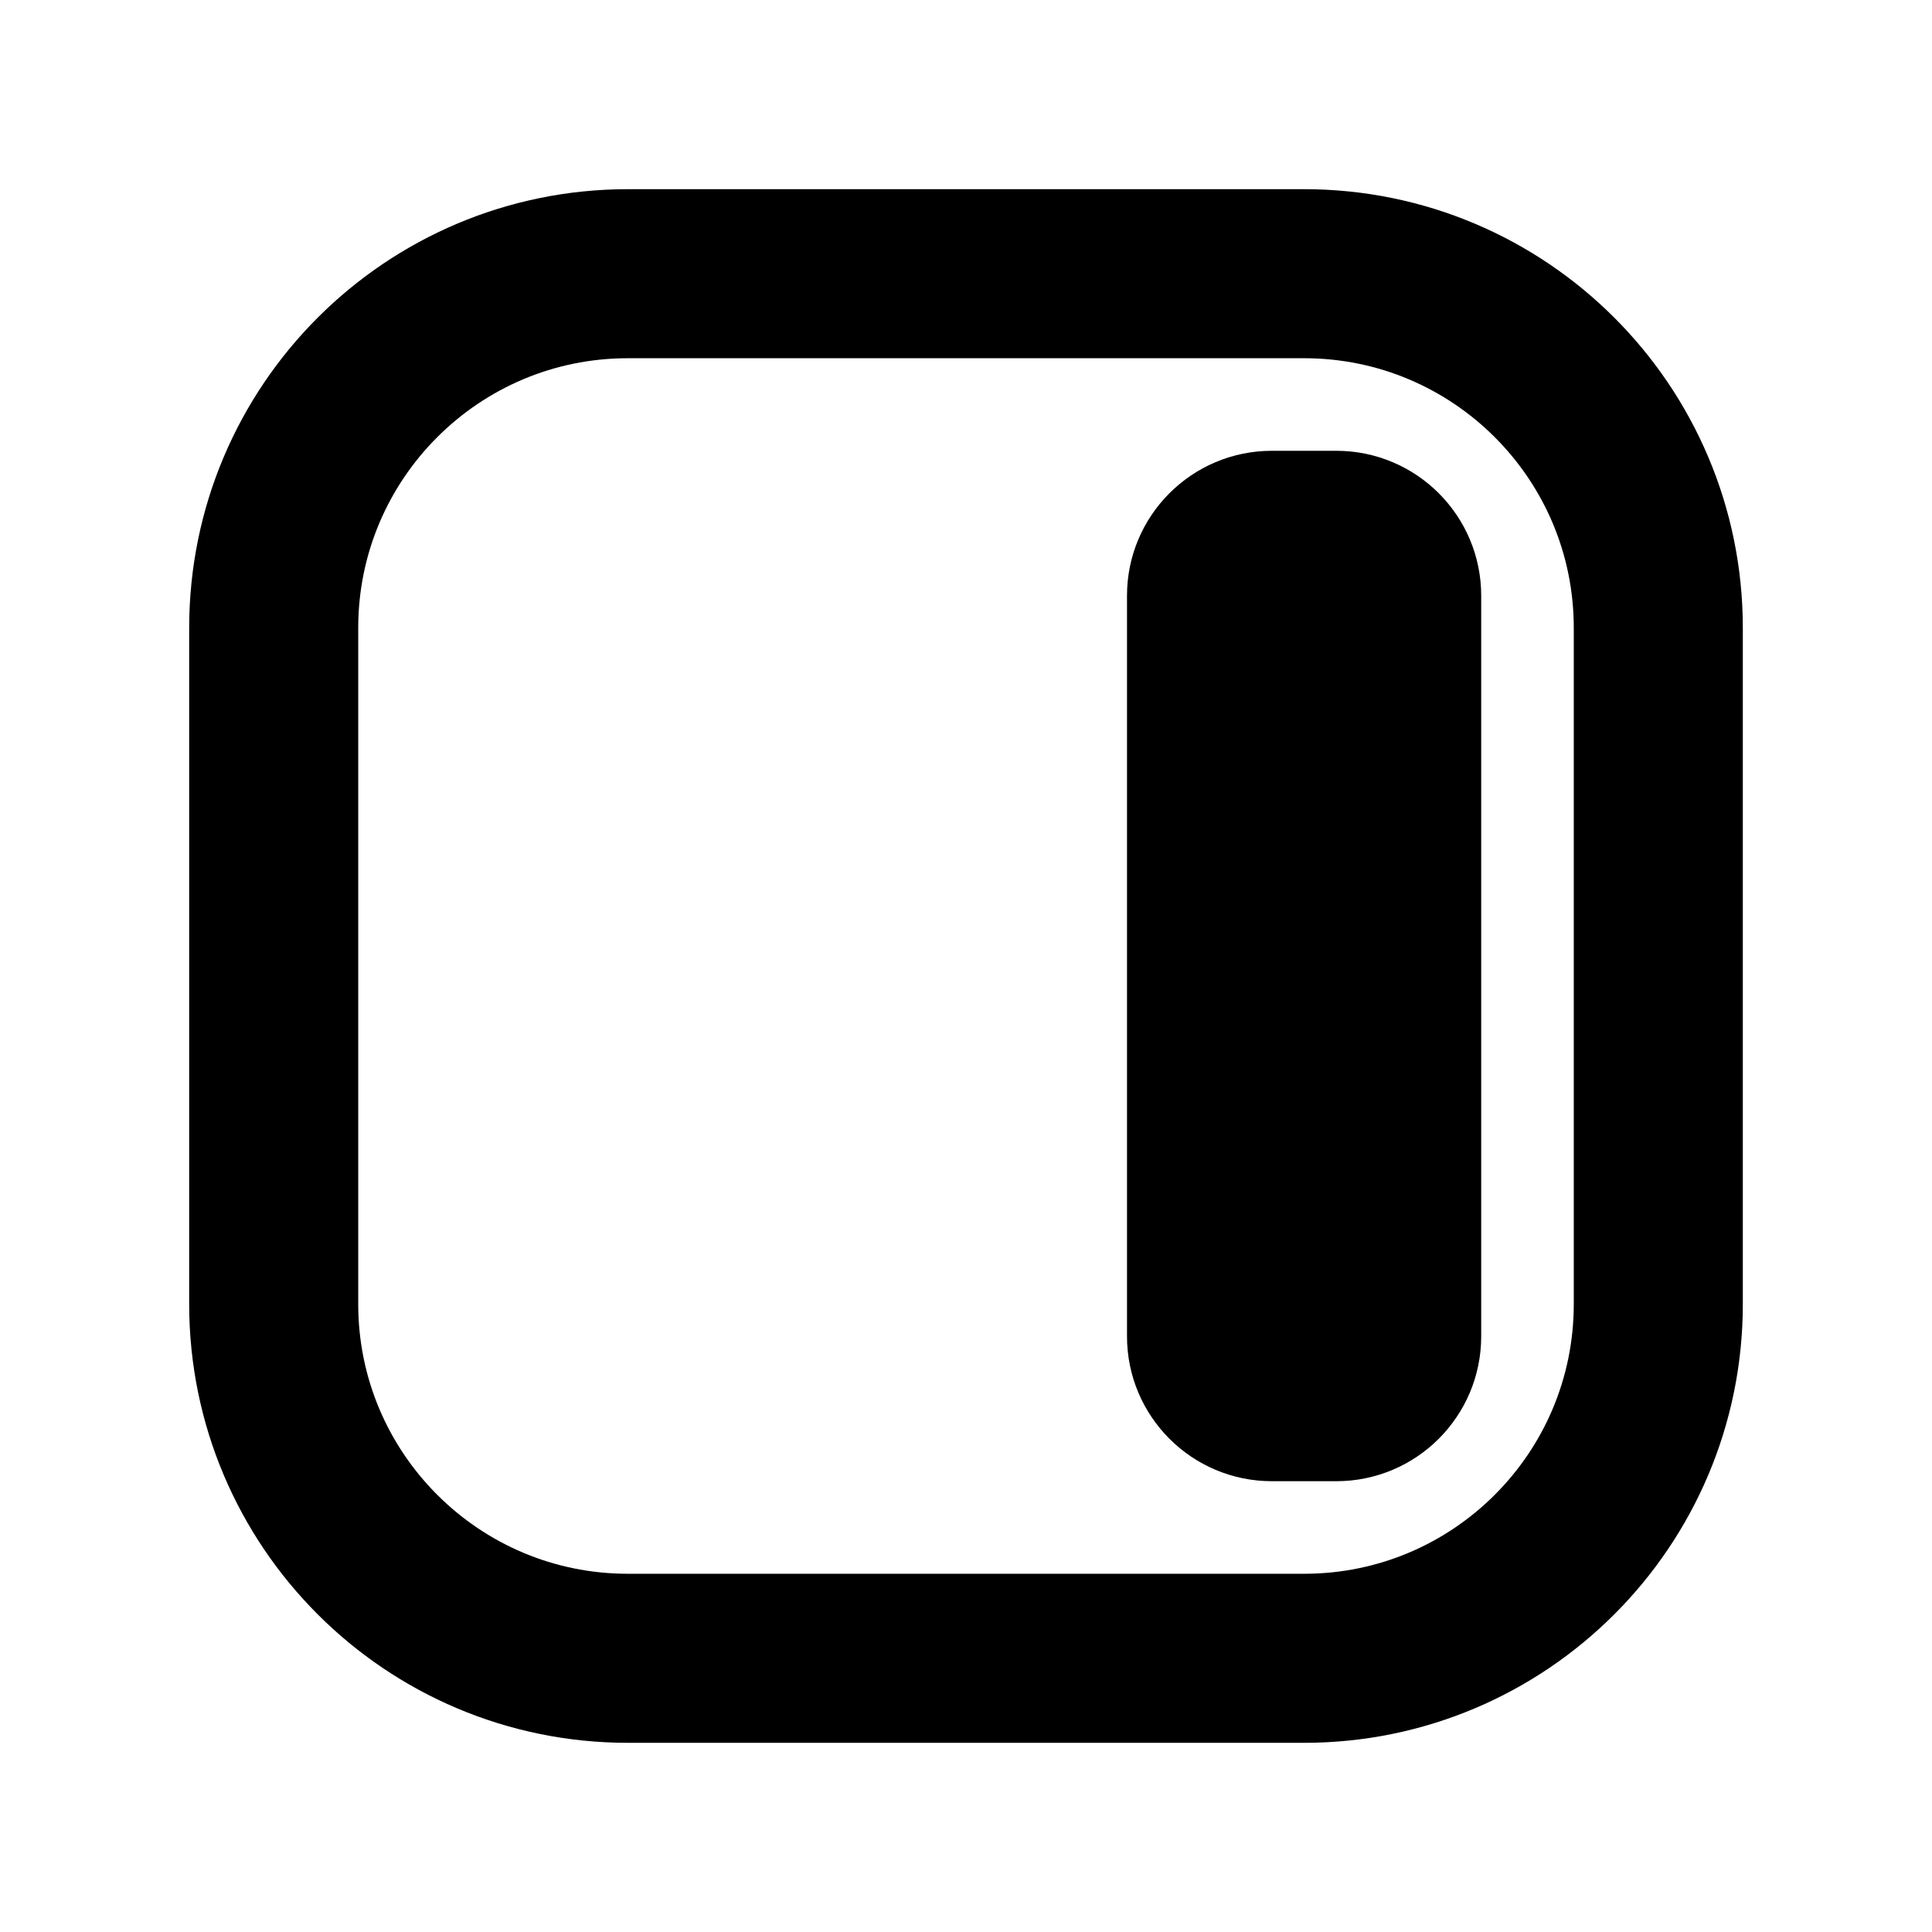
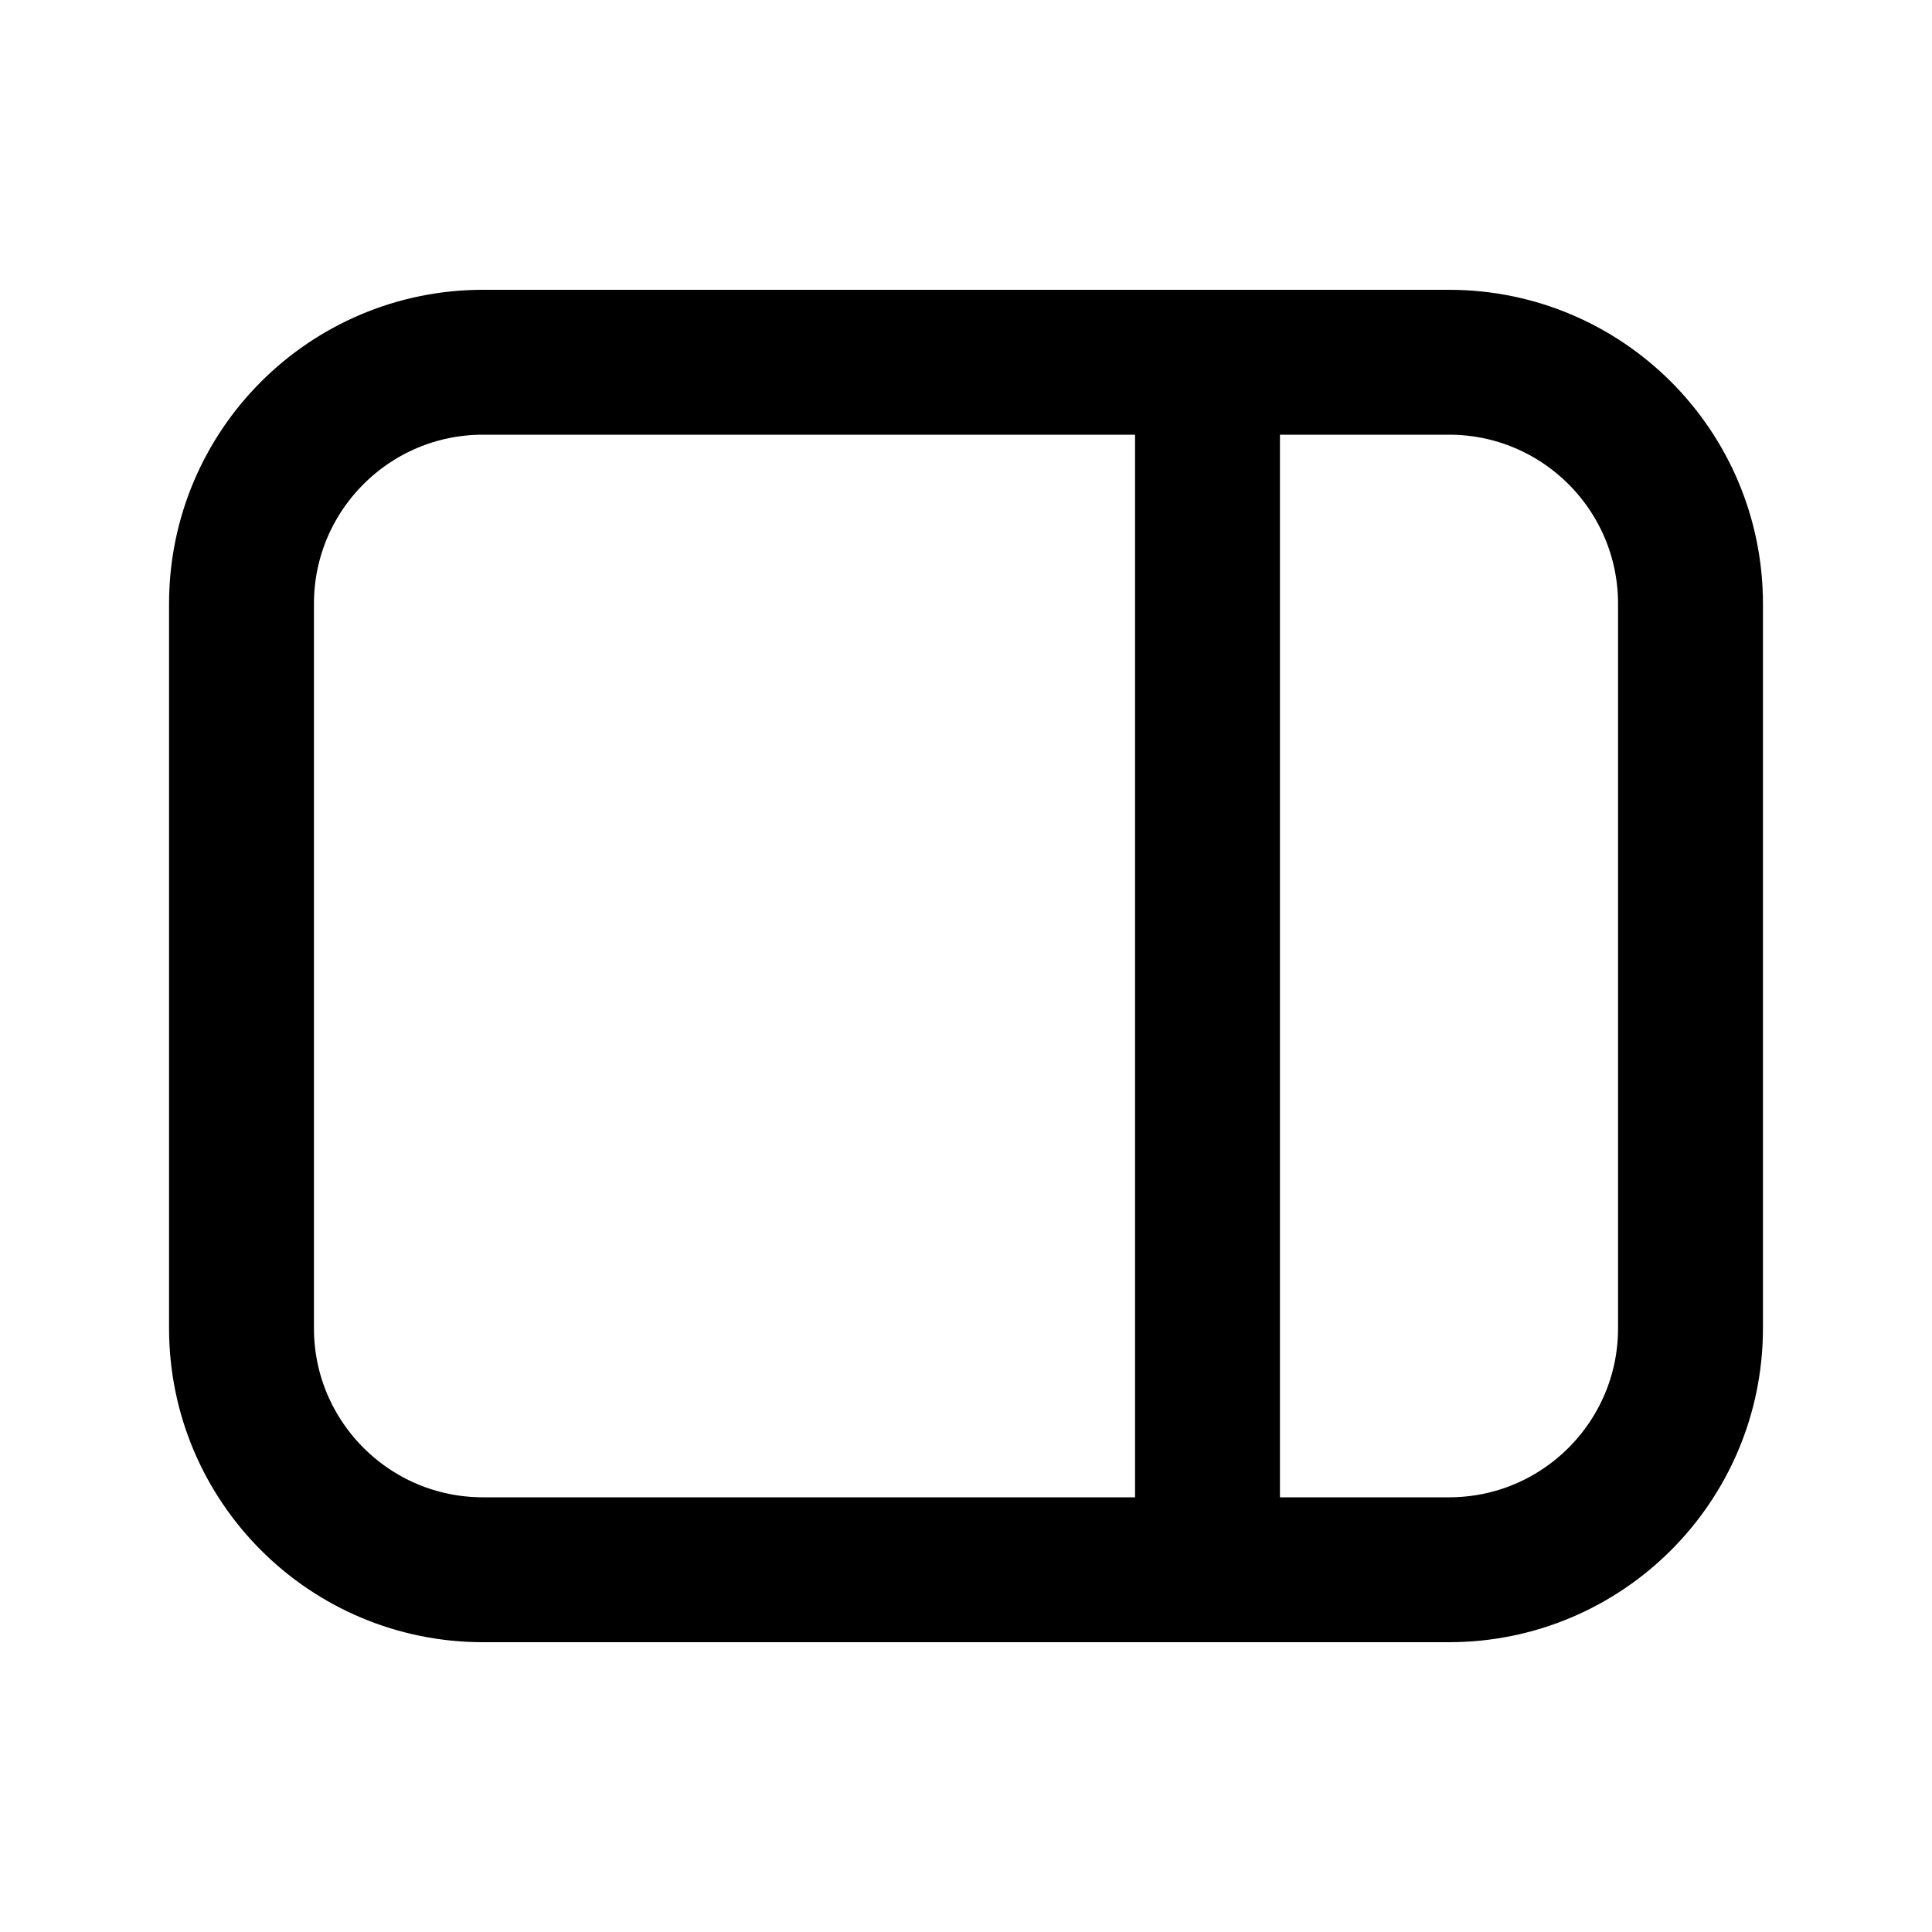
- <svg xmlns="http://www.w3.org/2000/svg" width="24" height="24" viewBox="0 0 24 24" fill="none" stroke="currentColor" stroke-width="2.1" stroke-linecap="round" stroke-linejoin="round">
-   <rect x="3.4" y="3.4" width="17.2" height="17.2" rx="4.4" />
-   <rect x="14" y="5.6" width="4.4" height="12.8" rx="1.8" fill="currentColor" stroke="none" />
+ <svg xmlns="http://www.w3.org/2000/svg" width="24" height="24" viewBox="0 0 24 24" fill="none" stroke="currentColor" stroke-width="1.8" stroke-linecap="round" stroke-linejoin="round">
+   <rect x="3" y="4.5" width="18" height="15" rx="3" />
+   <path d="M15 4.5v15" />
</svg>
